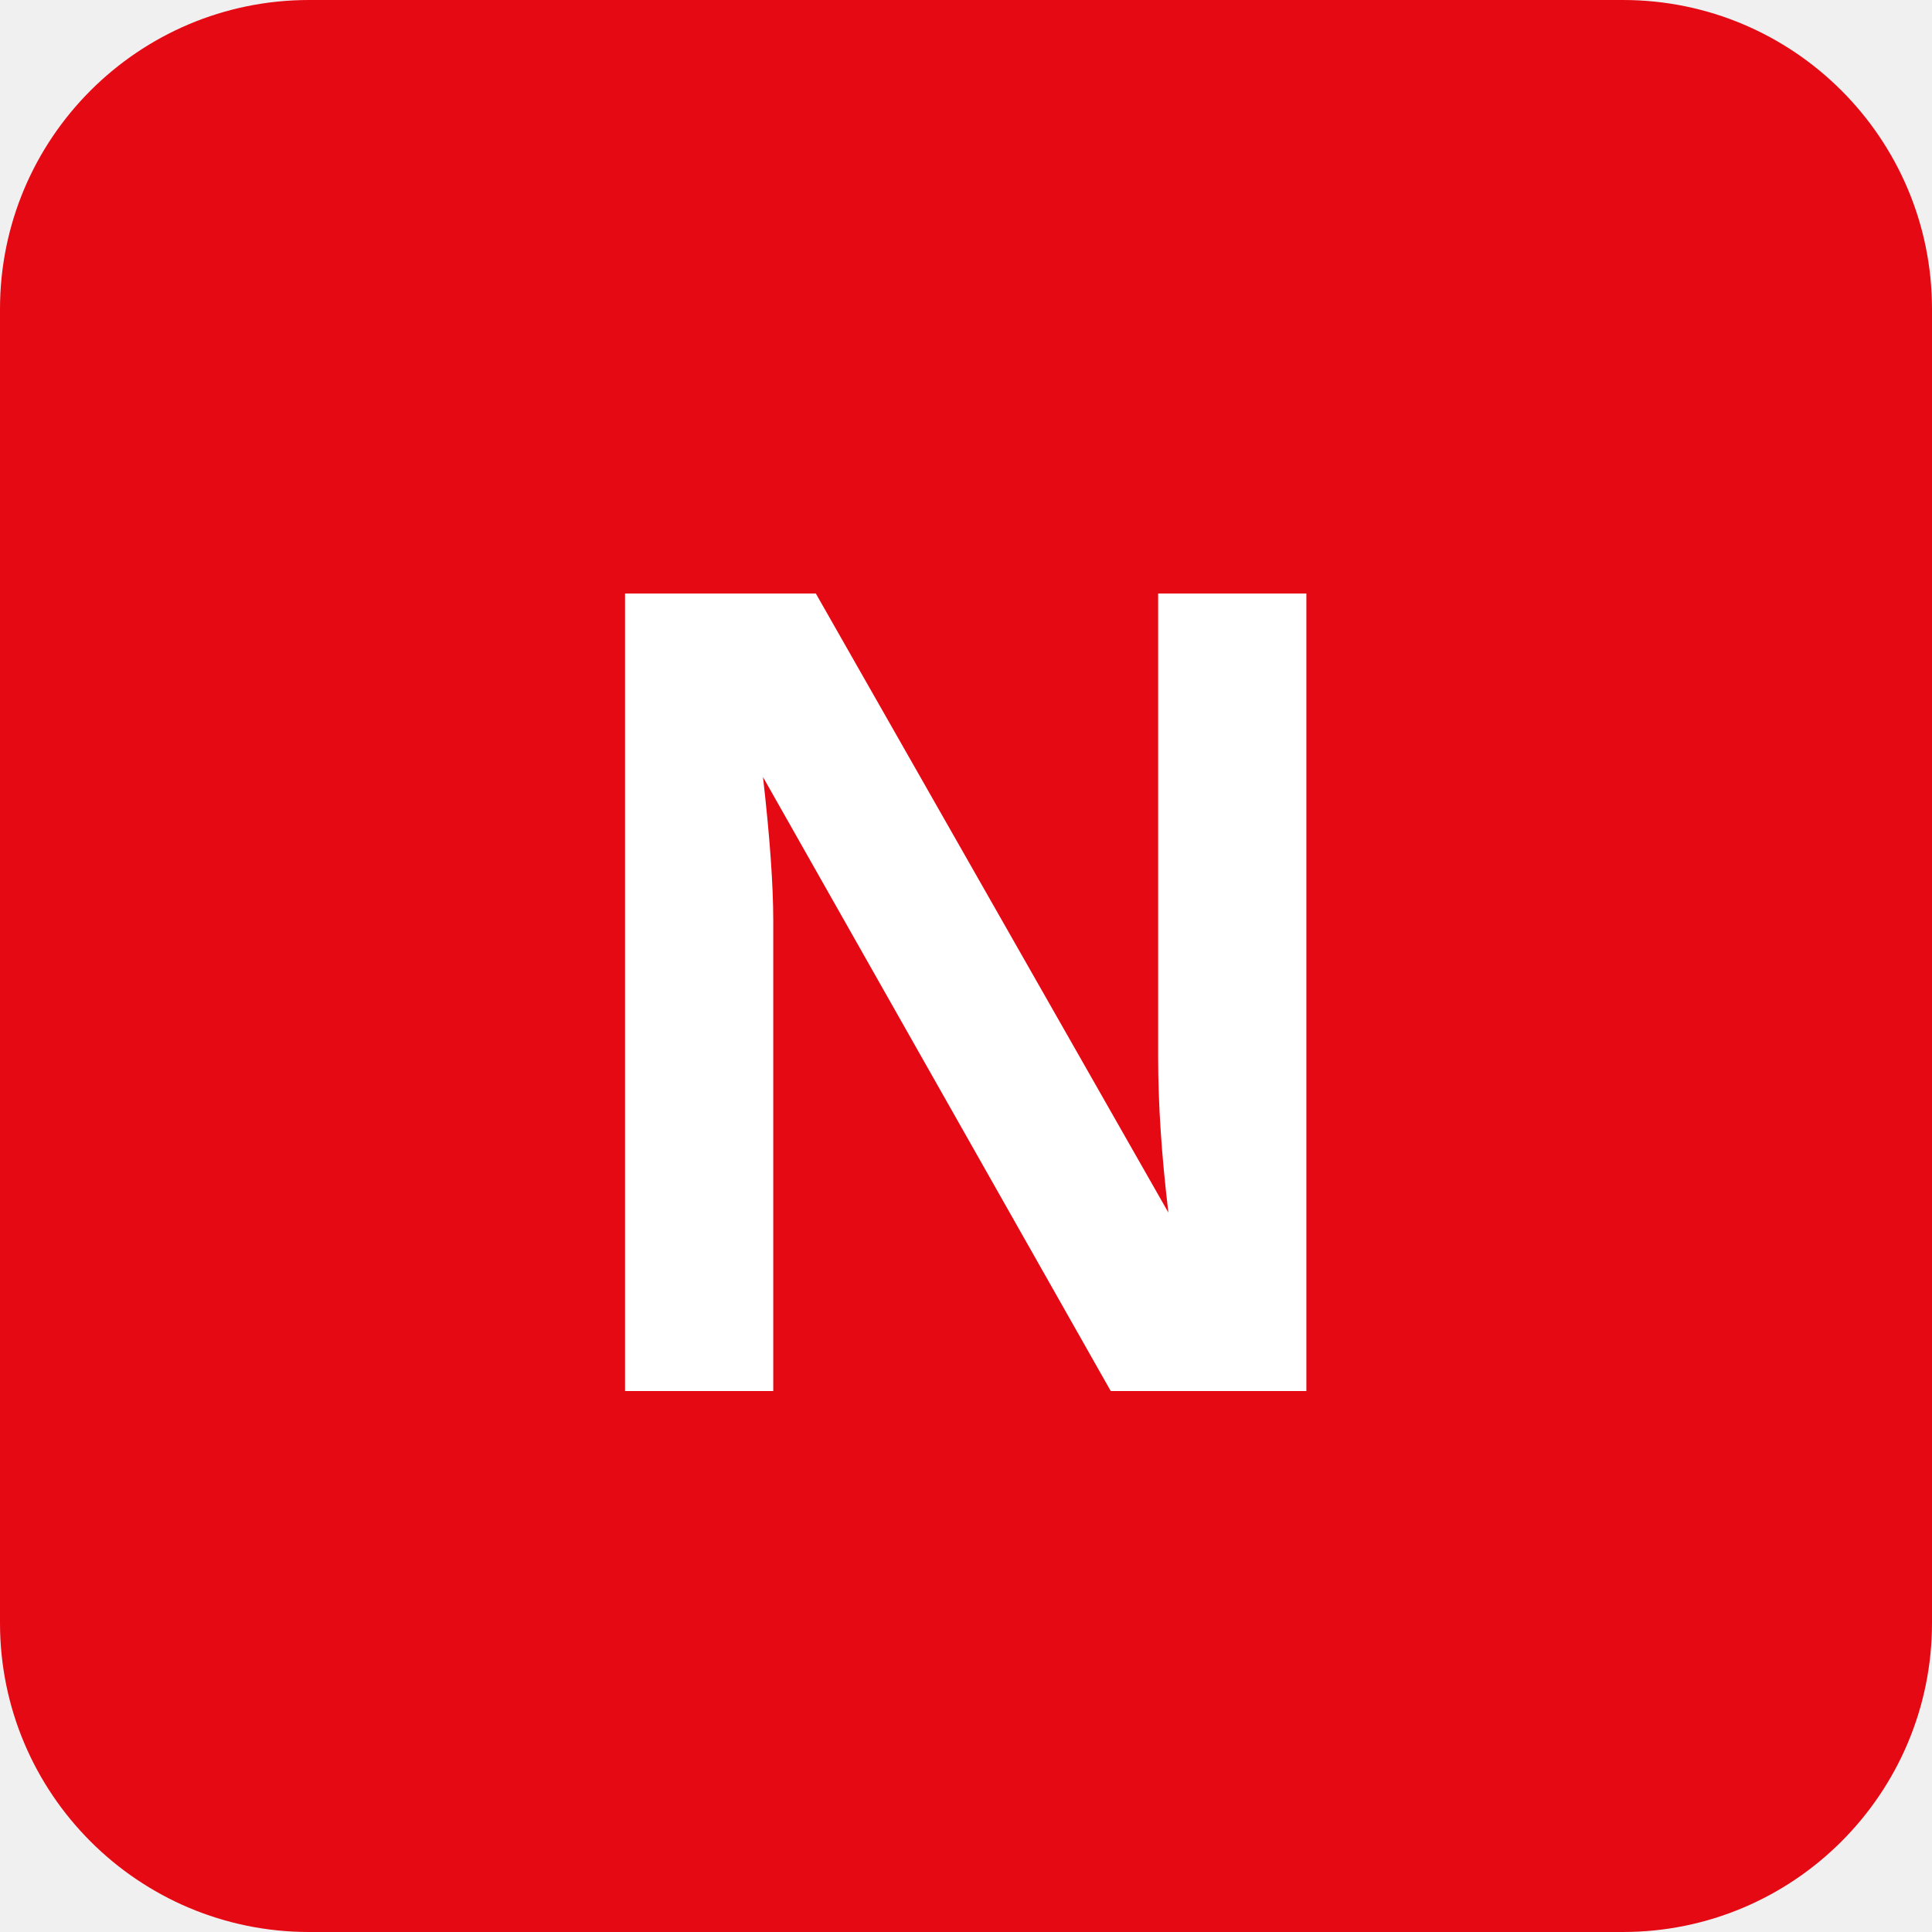
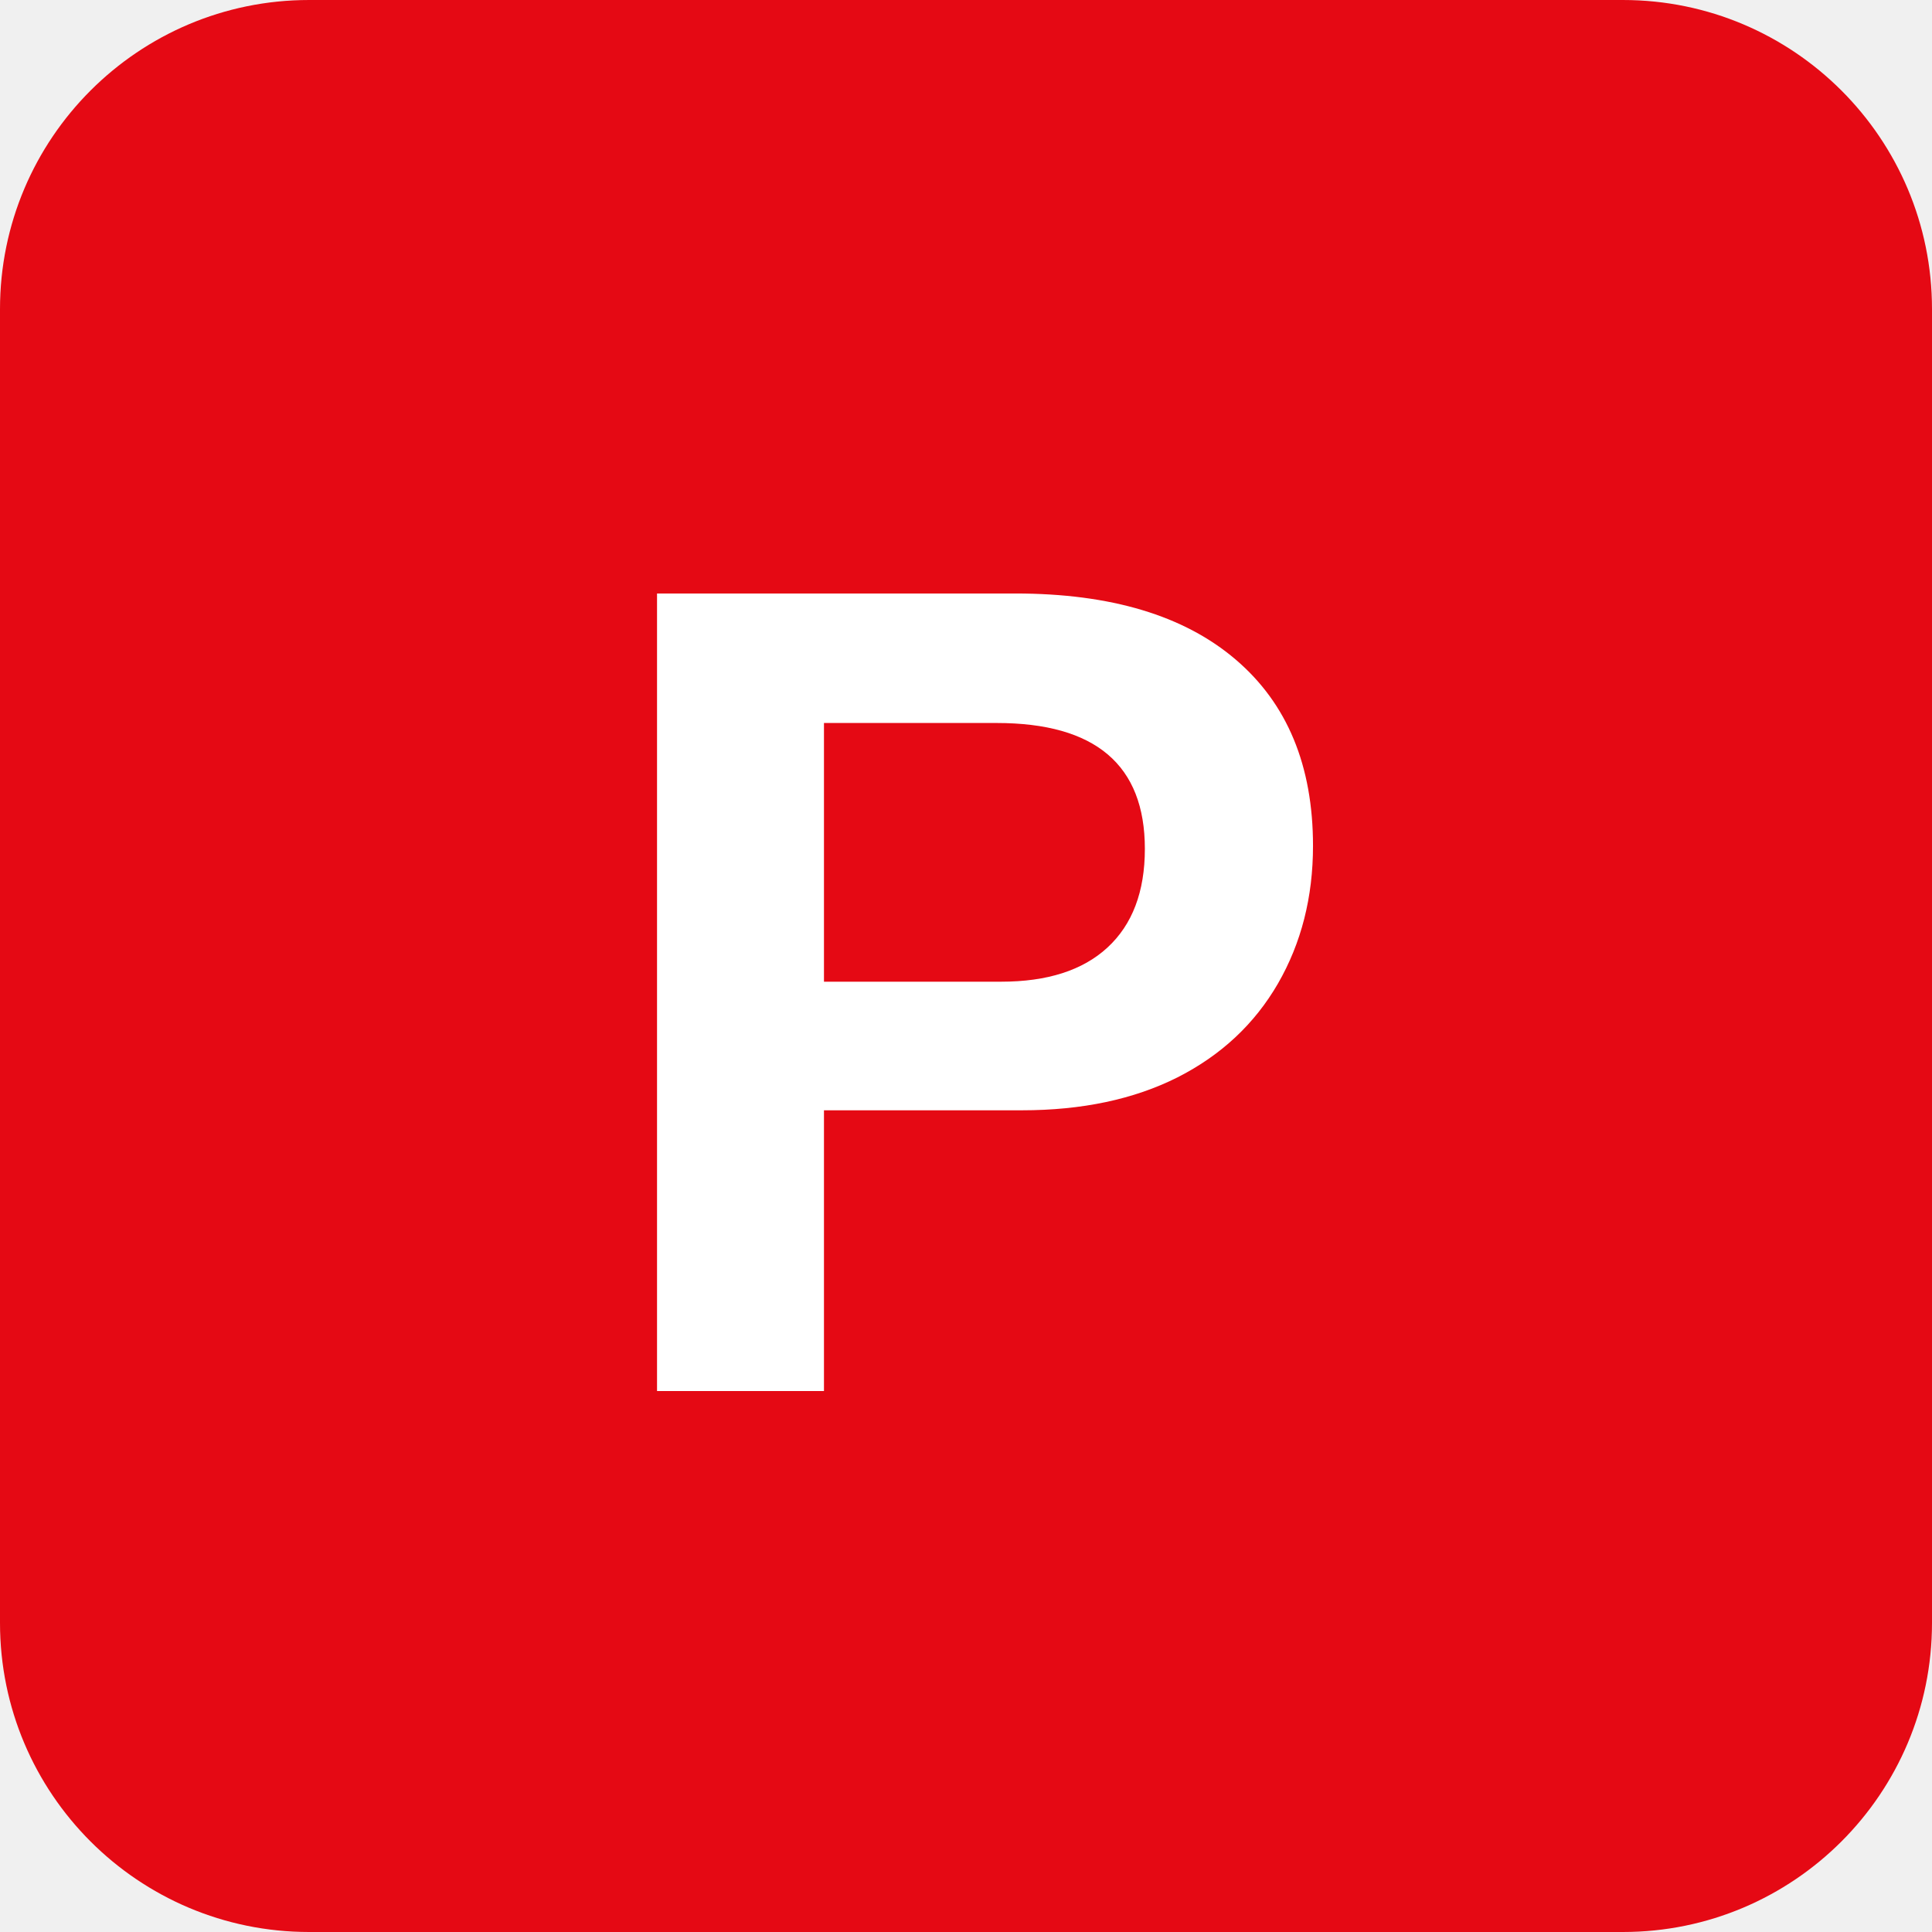
<svg xmlns="http://www.w3.org/2000/svg" viewBox="0 0 100 100">
  <rect width="100" height="100" rx="16" fill="#E50914" />
-   <text x="50" y="72" font-size="60" text-anchor="middle" fill="white" font-family="Arial" font-weight="bold">N</text>
+   <text x="50" y="72" font-size="60" text-anchor="middle" fill="white" font-family="Arial" font-weight="bold">P</text>
</svg>
